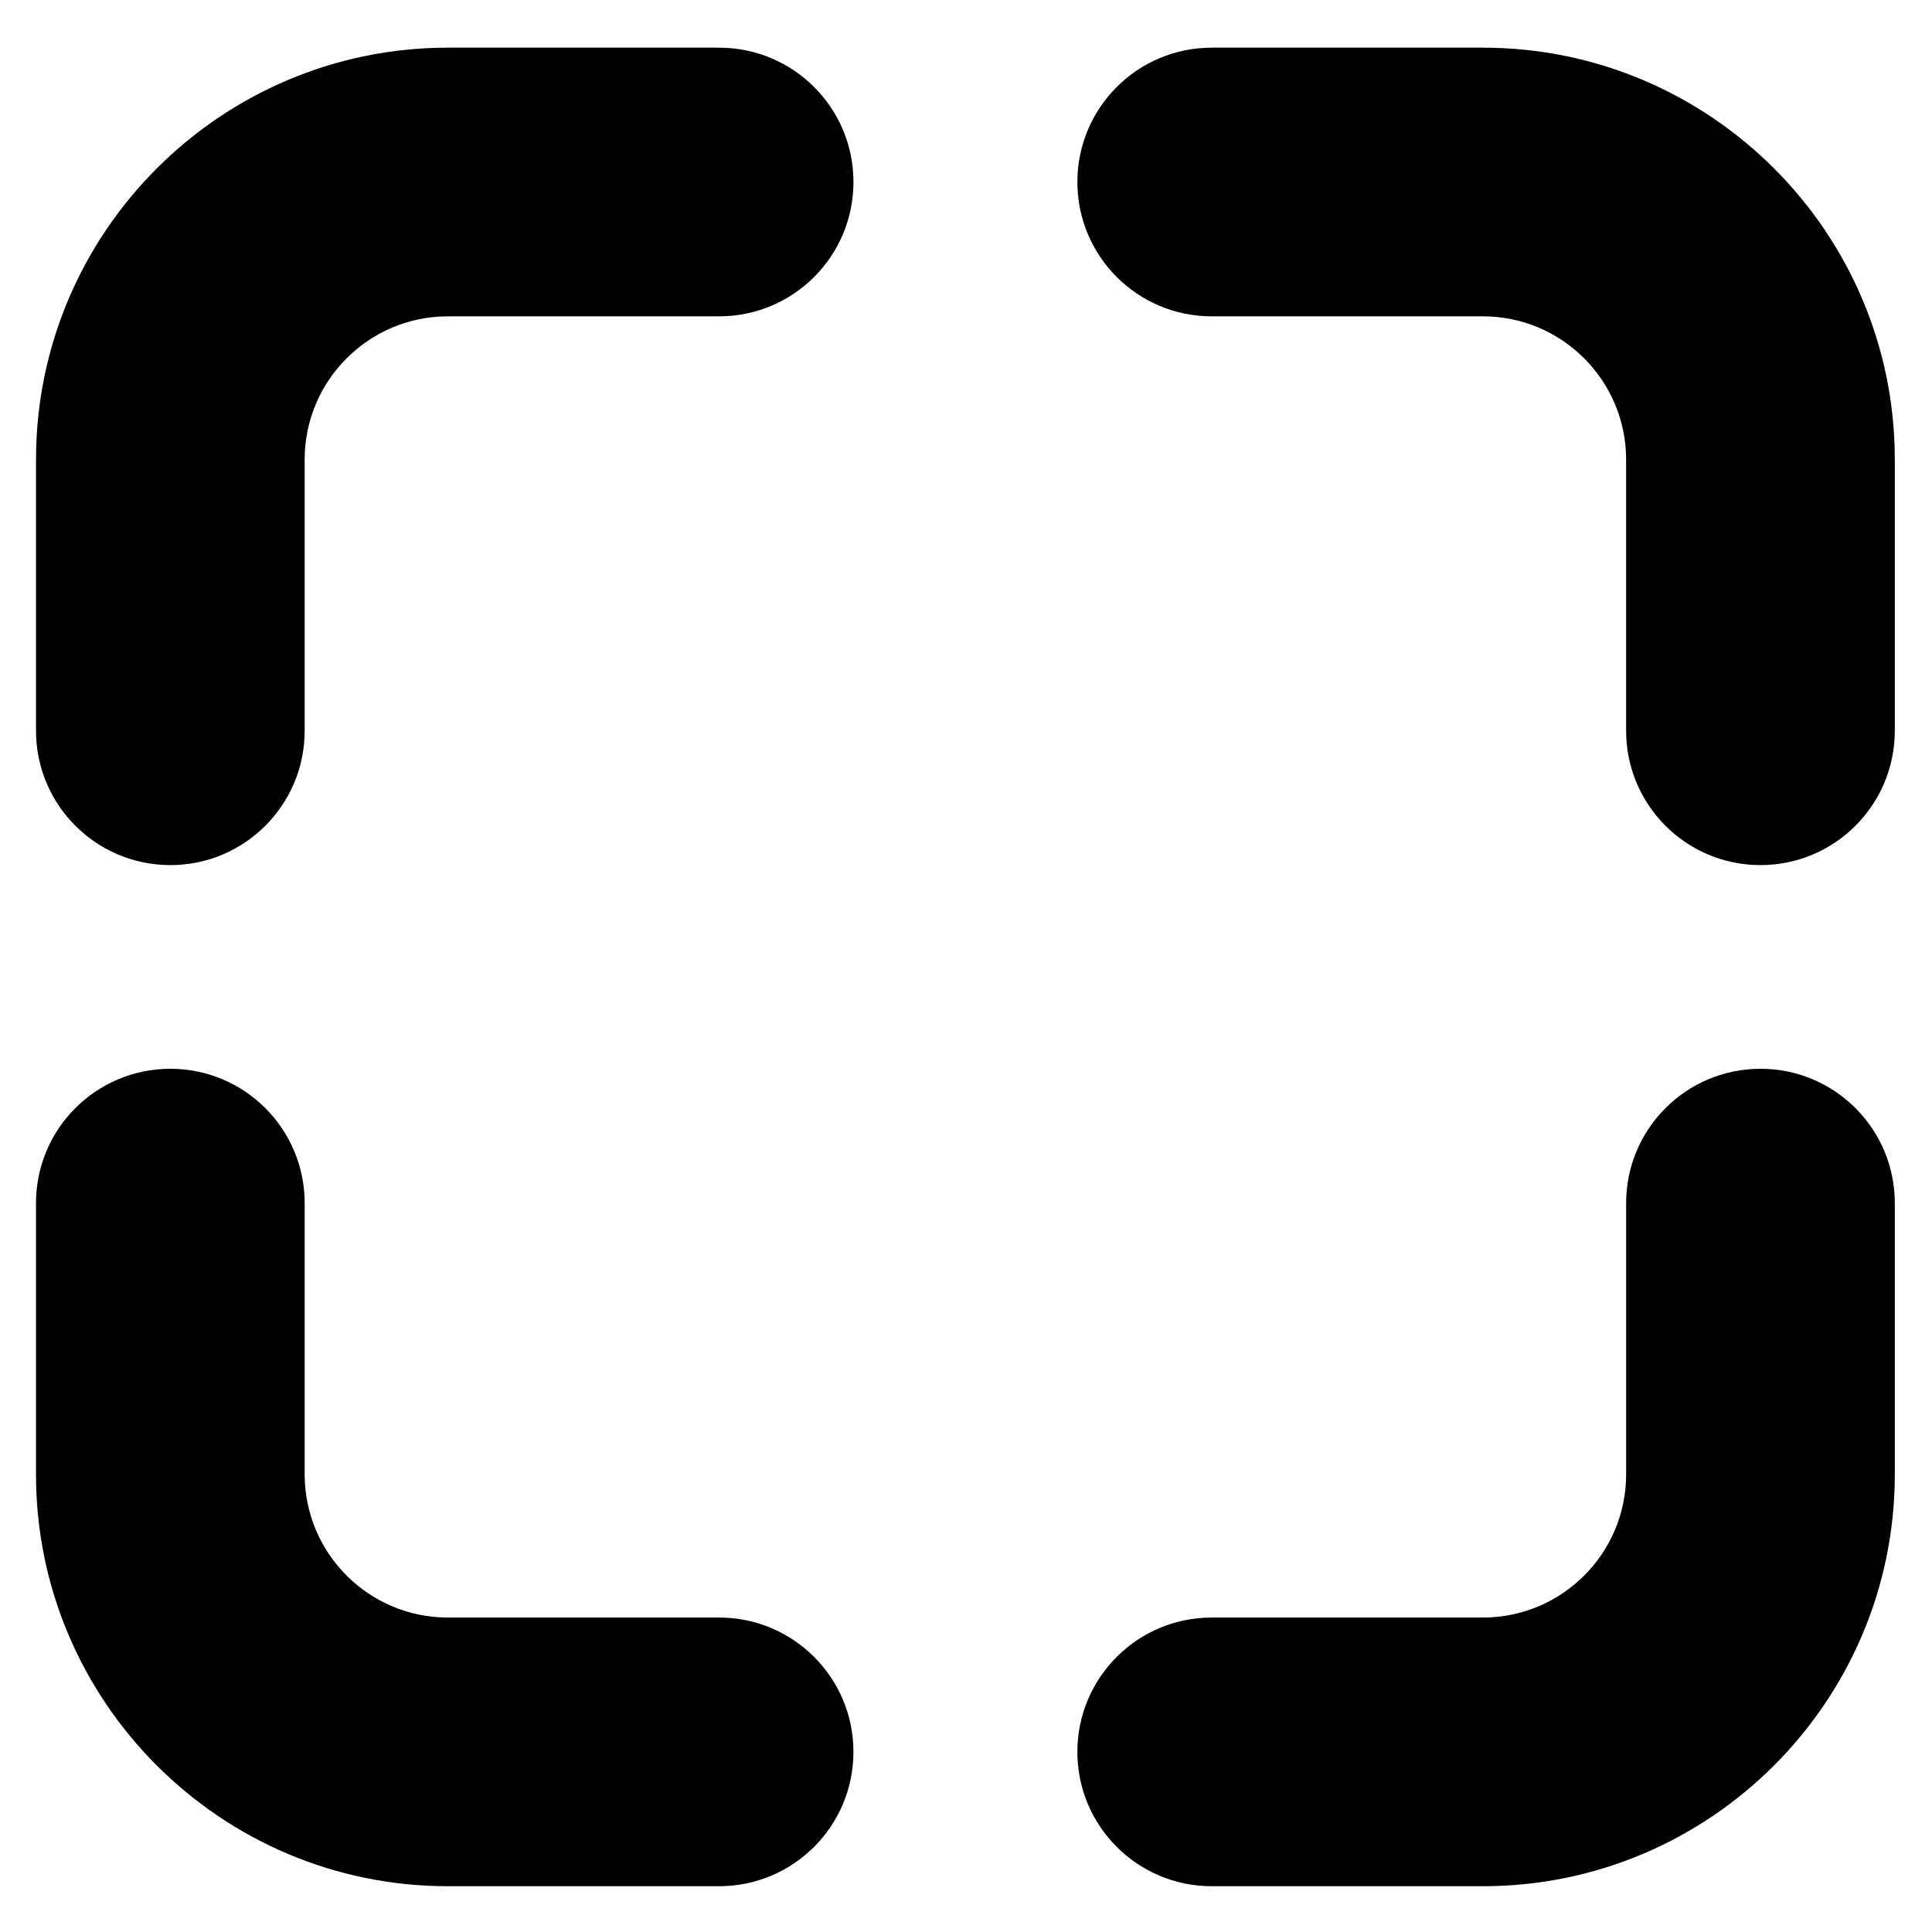
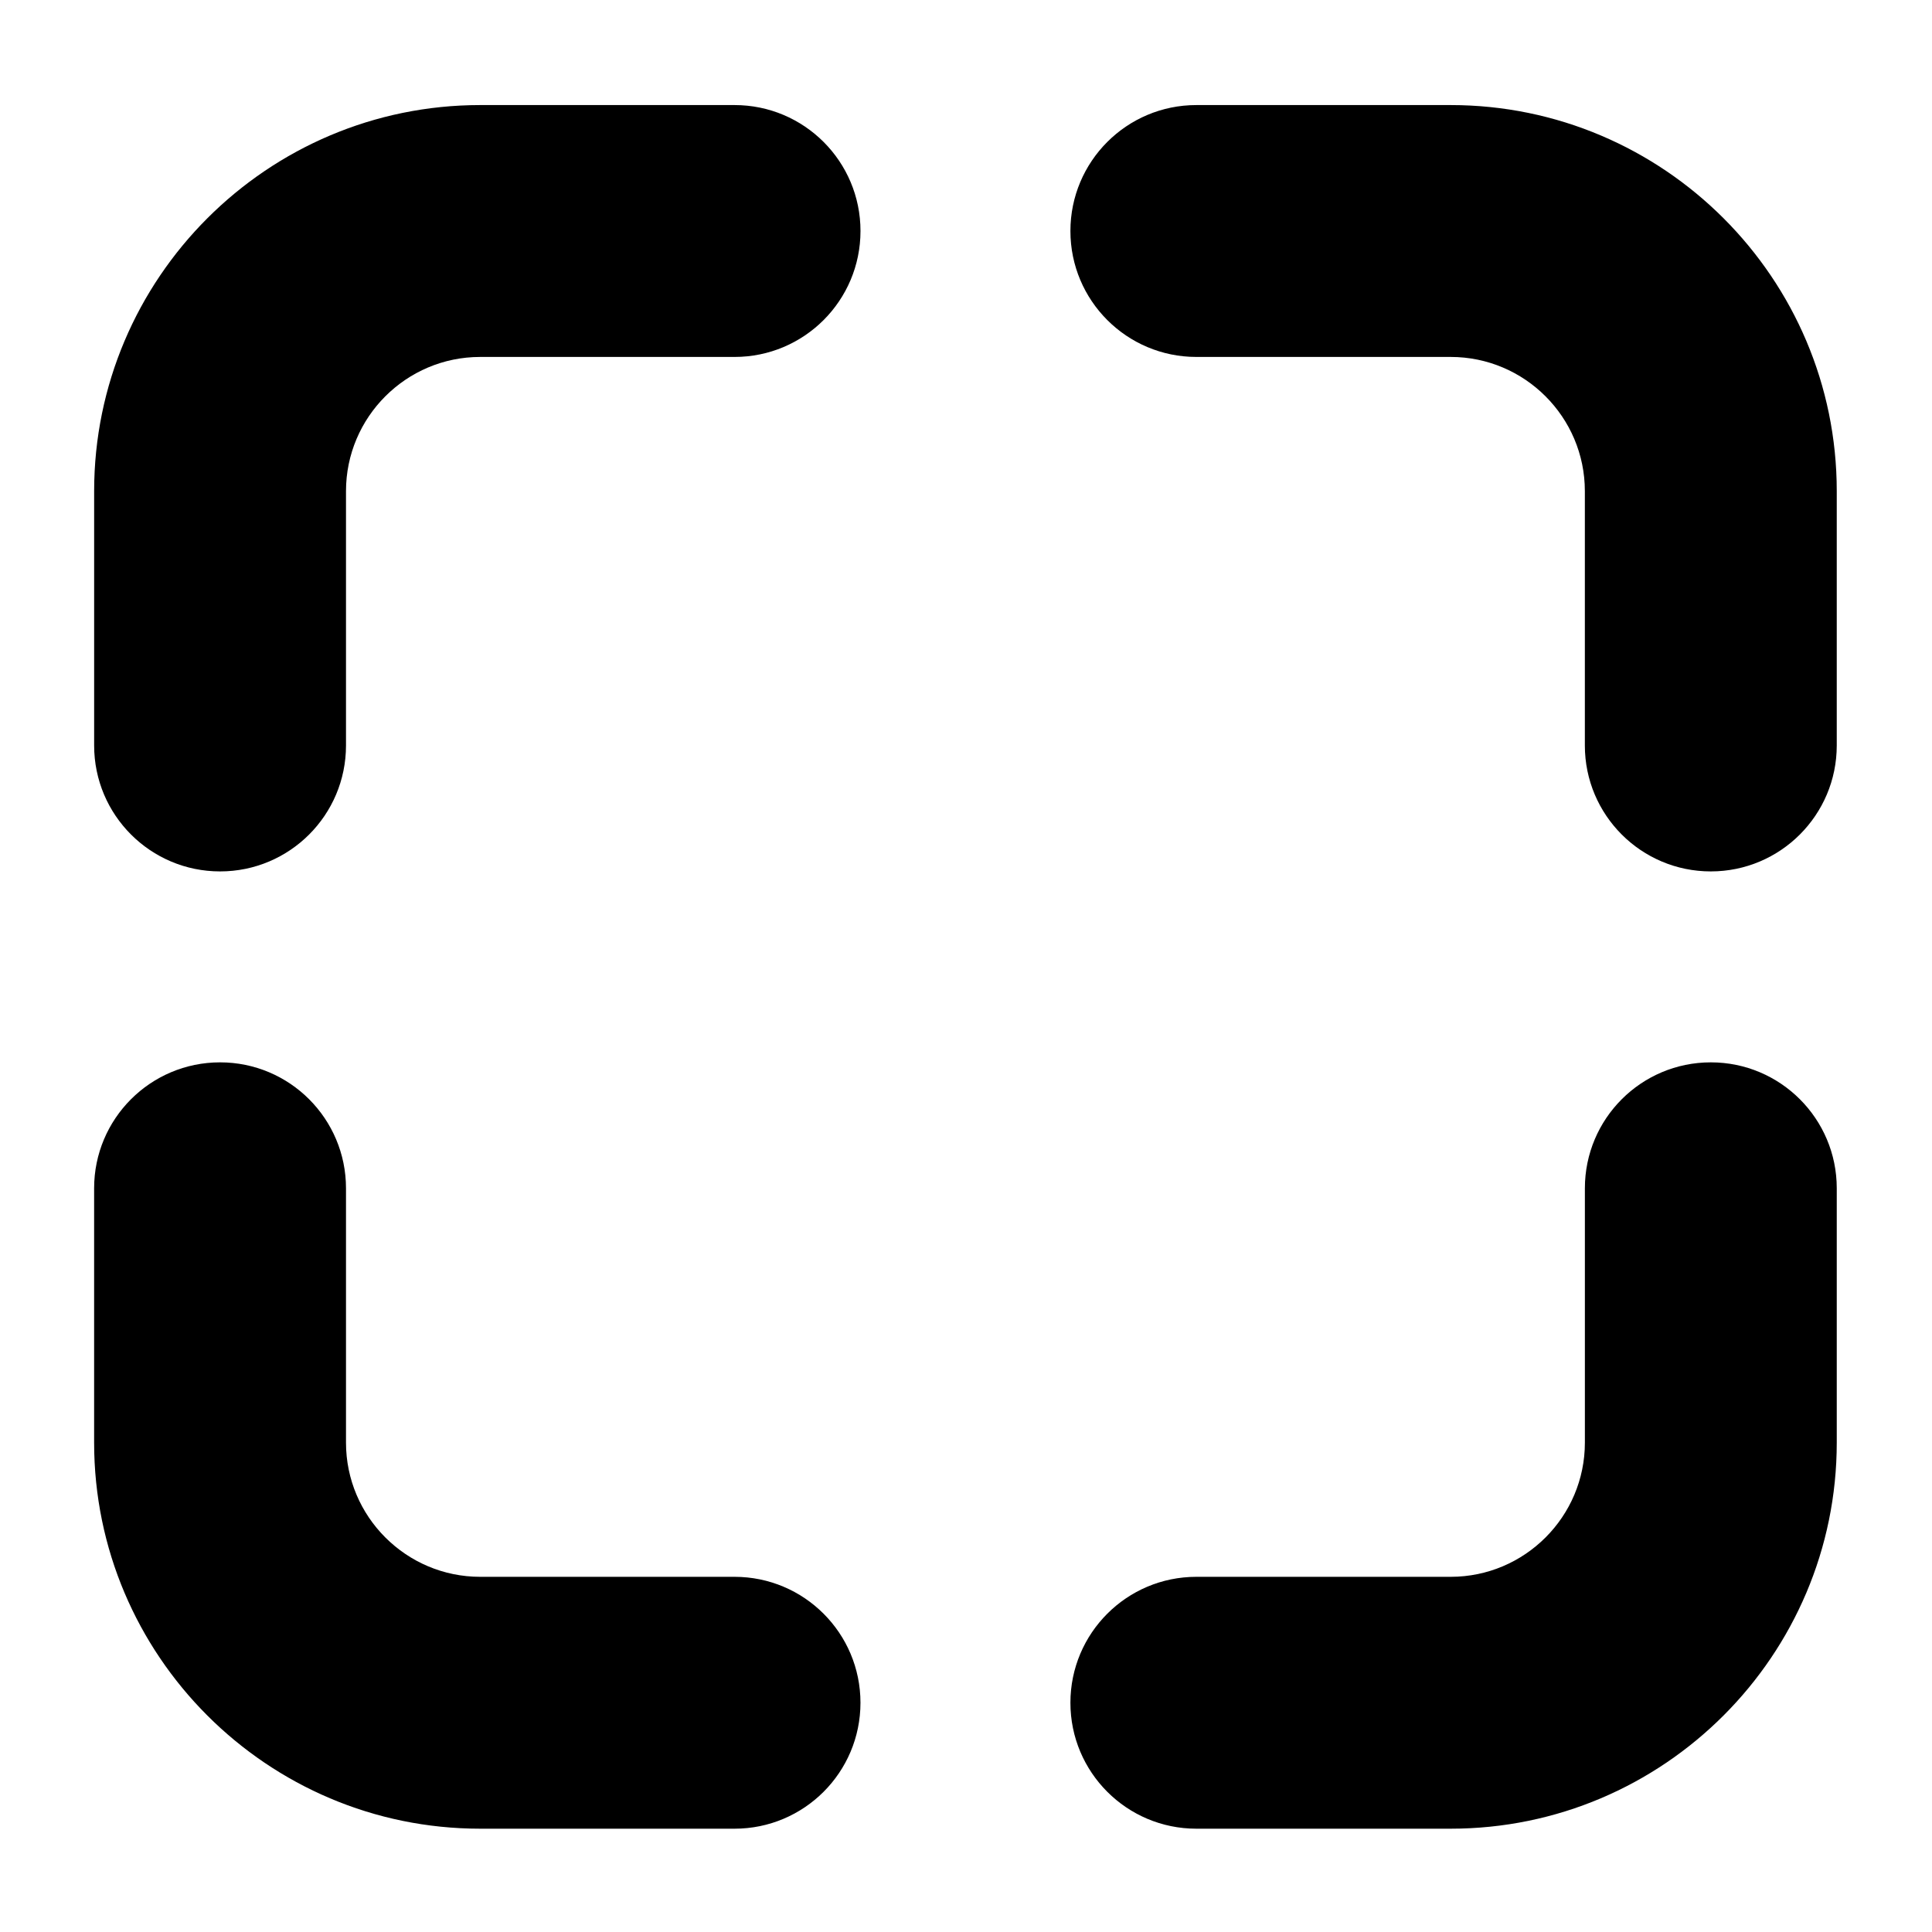
- <svg xmlns="http://www.w3.org/2000/svg" t="1743189195781" class="icon" viewBox="0 0 1024 1024" version="1.1" p-id="10031" width="256" height="256">
-   <path d="M90.291 458.523c-39.328 0-71.2-31.872-71.2-71.2V243.526c0-120.34 97.906-218.259 218.259-218.259h143.797c39.328 0 71.2 31.872 71.2 71.2s-31.872 71.2-71.2 71.2H237.338c-41.827 0-75.86 34.033-75.86 75.86v143.797c0.013 39.328-31.872 71.2-71.187 71.2zM933.074 458.523c-39.328 0-71.2-31.872-71.2-71.2V243.526c0-41.827-34.033-75.86-75.86-75.86H642.231c-39.328 0-71.2-31.872-71.2-71.2s31.872-71.2 71.2-71.2h143.797c120.34 0 218.259 97.906 218.259 218.259v143.797c-0.013 39.328-31.884 71.2-71.213 71.2zM786.028 999.73H642.231c-39.328 0-71.2-31.872-71.2-71.2s31.872-71.2 71.2-71.2h143.797c41.827 0 75.86-34.033 75.86-75.86V637.674c0-39.328 31.872-71.2 71.2-71.2s71.2 31.872 71.2 71.2v143.797c-0.013 120.353-97.919 218.259-218.259 218.259zM381.135 999.73H237.338c-120.34 0-218.259-97.906-218.259-218.259V637.674c0-39.328 31.872-71.2 71.2-71.2s71.2 31.872 71.2 71.2v143.797c0 41.827 34.033 75.86 75.86 75.86h143.797c39.328 0 71.2 31.872 71.2 71.2s-31.872 71.2-71.2 71.2z" p-id="10032" />
+ <svg xmlns="http://www.w3.org/2000/svg" t="1743230446440" class="icon" viewBox="0 0 1024 1024" version="1.1" p-id="10146" width="256" height="256">
+   <path d="M116.648 461.865c-36.87 0-66.75-29.88-66.75-66.75V260.305c0-112.819 91.787-204.618 204.618-204.618h134.81c36.87 0 66.75 29.88 66.75 66.75s-29.88 66.75-66.75 66.75H254.504c-39.212 0-71.119 31.906-71.119 71.119v134.81c0.012 36.87-29.88 66.75-66.737 66.75zM906.757 461.865c-36.87 0-66.75-29.88-66.75-66.75V260.305c0-39.212-31.906-71.119-71.119-71.119H634.091c-36.87 0-66.75-29.88-66.75-66.75s29.88-66.75 66.75-66.75h134.81c112.819 0 204.618 91.787 204.618 204.618v134.81c-0.012 36.87-29.892 66.75-66.762 66.75zM768.901 969.247H634.091c-36.87 0-66.75-29.88-66.75-66.75s29.88-66.75 66.75-66.75h134.81c39.212 0 71.119-31.906 71.119-71.119V629.819c0-36.87 29.88-66.75 66.75-66.75s66.75 29.88 66.75 66.75v134.81c-0.012 112.831-91.799 204.618-204.618 204.618zM389.314 969.247H254.504c-112.819 0-204.618-91.787-204.618-204.618V629.819c0-36.87 29.88-66.75 66.75-66.75s66.75 29.88 66.75 66.75v134.81c0 39.212 31.906 71.119 71.119 71.119h134.81c36.87 0 66.75 29.88 66.75 66.75s-29.88 66.75-66.75 66.75z" p-id="10147" />
</svg>
